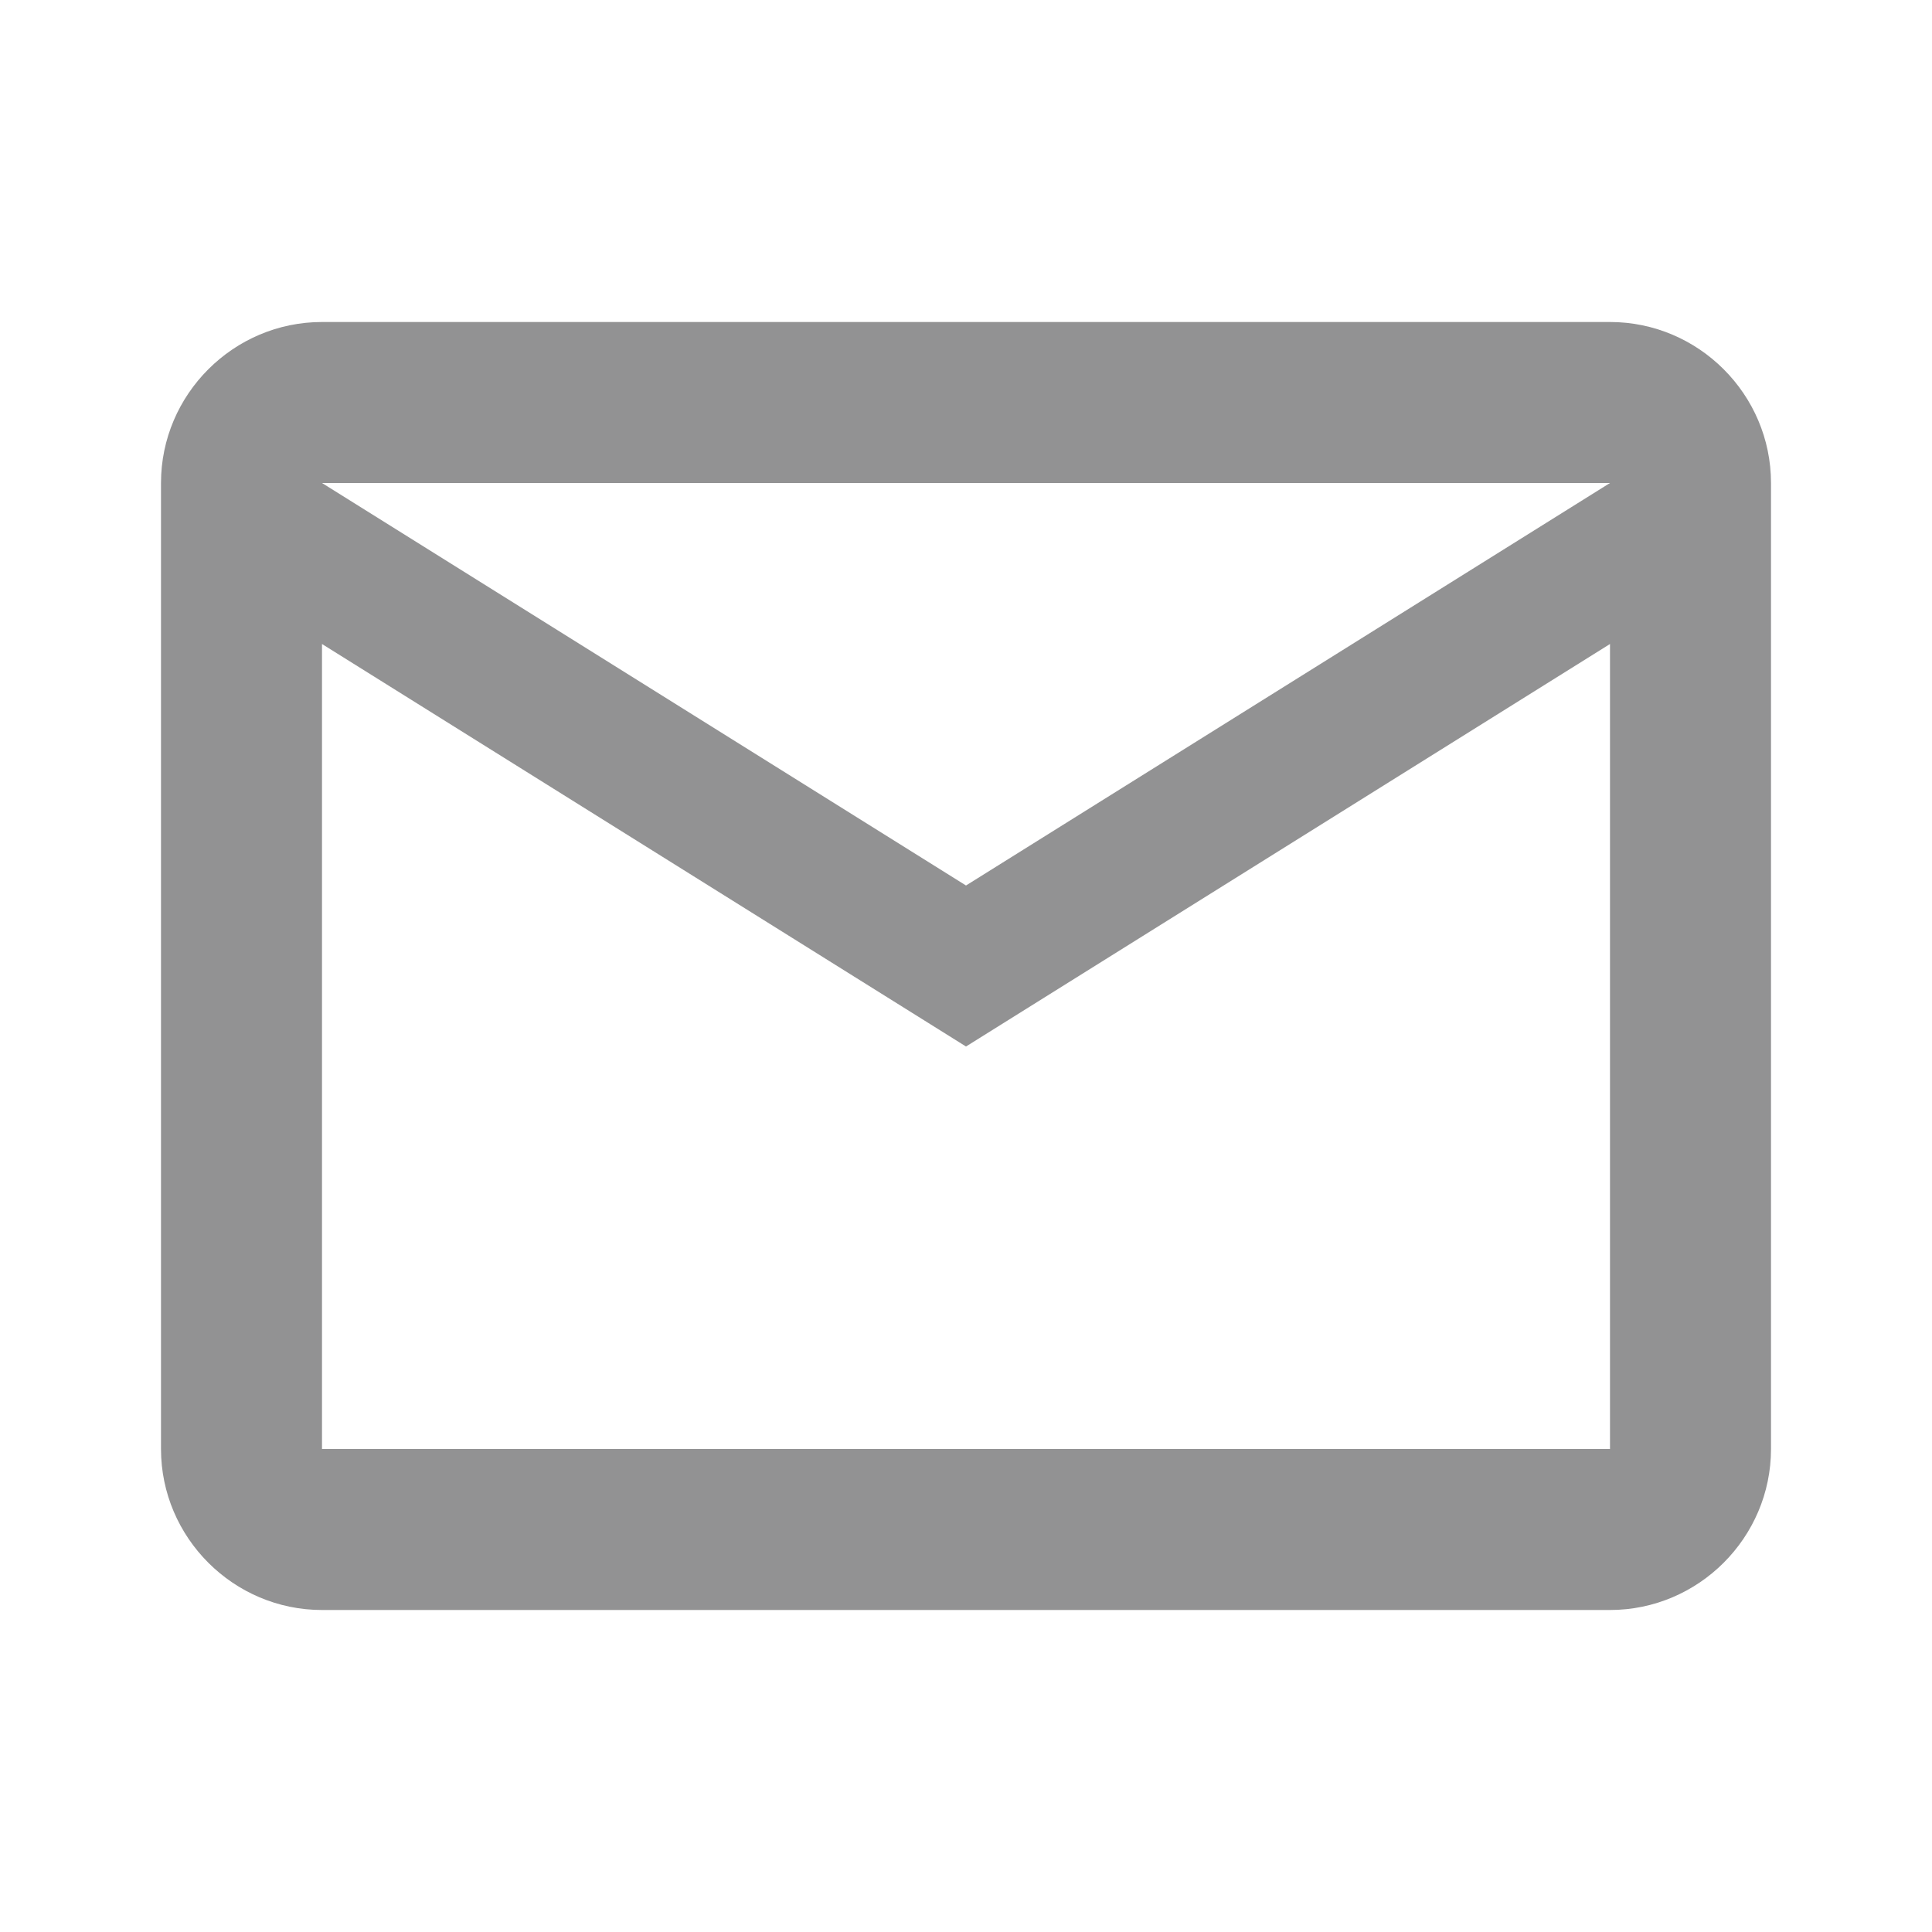
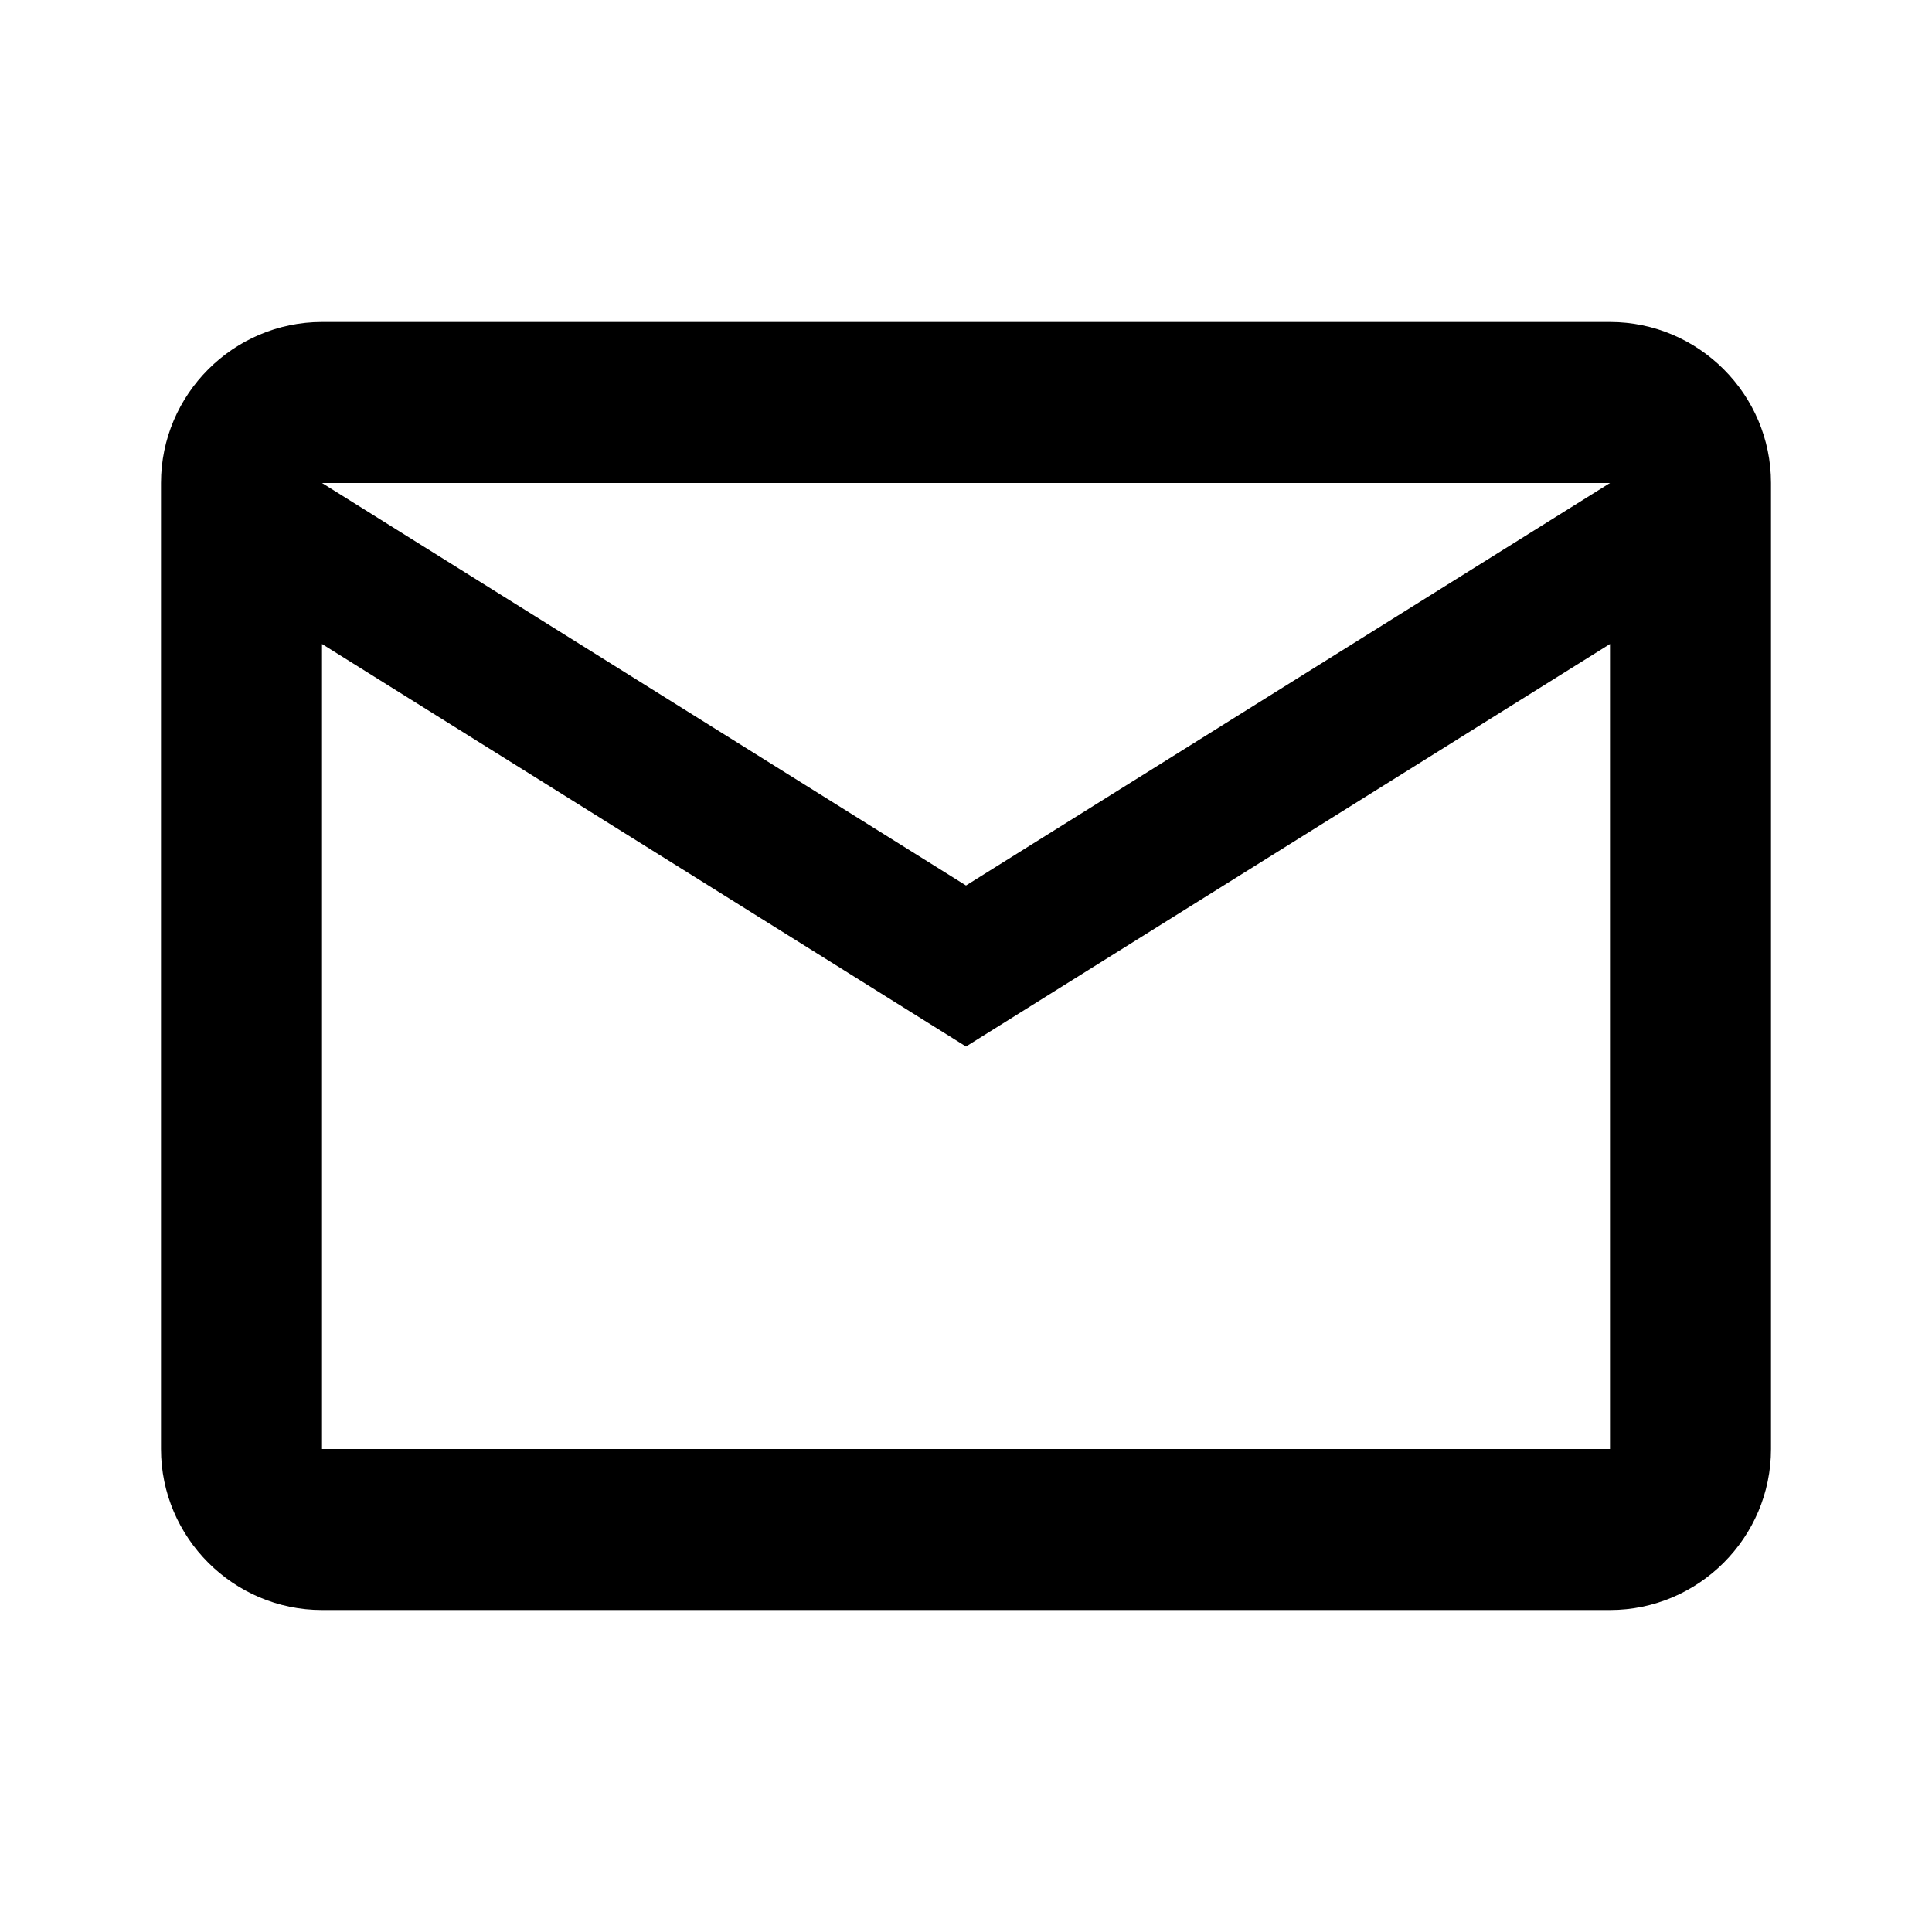
- <svg xmlns="http://www.w3.org/2000/svg" width="24" height="24" viewBox="0 0 24 24" fill="none">
-   <path d="M22 6C22 4.9 21.1 4 20 4H4C2.9 4 2 4.9 2 6V18C2 19.1 2.9 20 4 20H20C21.1 20 22 19.1 22 18V6ZM20 6L12 11L4 6H20ZM20 18H4V8L12 13L20 8V18Z" fill="#929293" />
+ <svg xmlns="http://www.w3.org/2000/svg" height="24px" viewBox="0 0 24 24" width="24px" fill="#000000">
+   <path d="M0 0h24v24H0V0z" fill="none" />
+   <path d="M22 6c0-1.1-.9-2-2-2H4c-1.1 0-2 .9-2 2v12c0 1.1.9 2 2 2h16c1.1 0 2-.9 2-2V6zm-2 0l-8 5-8-5h16zm0 12H4V8l8 5 8-5v10z" />
</svg>
